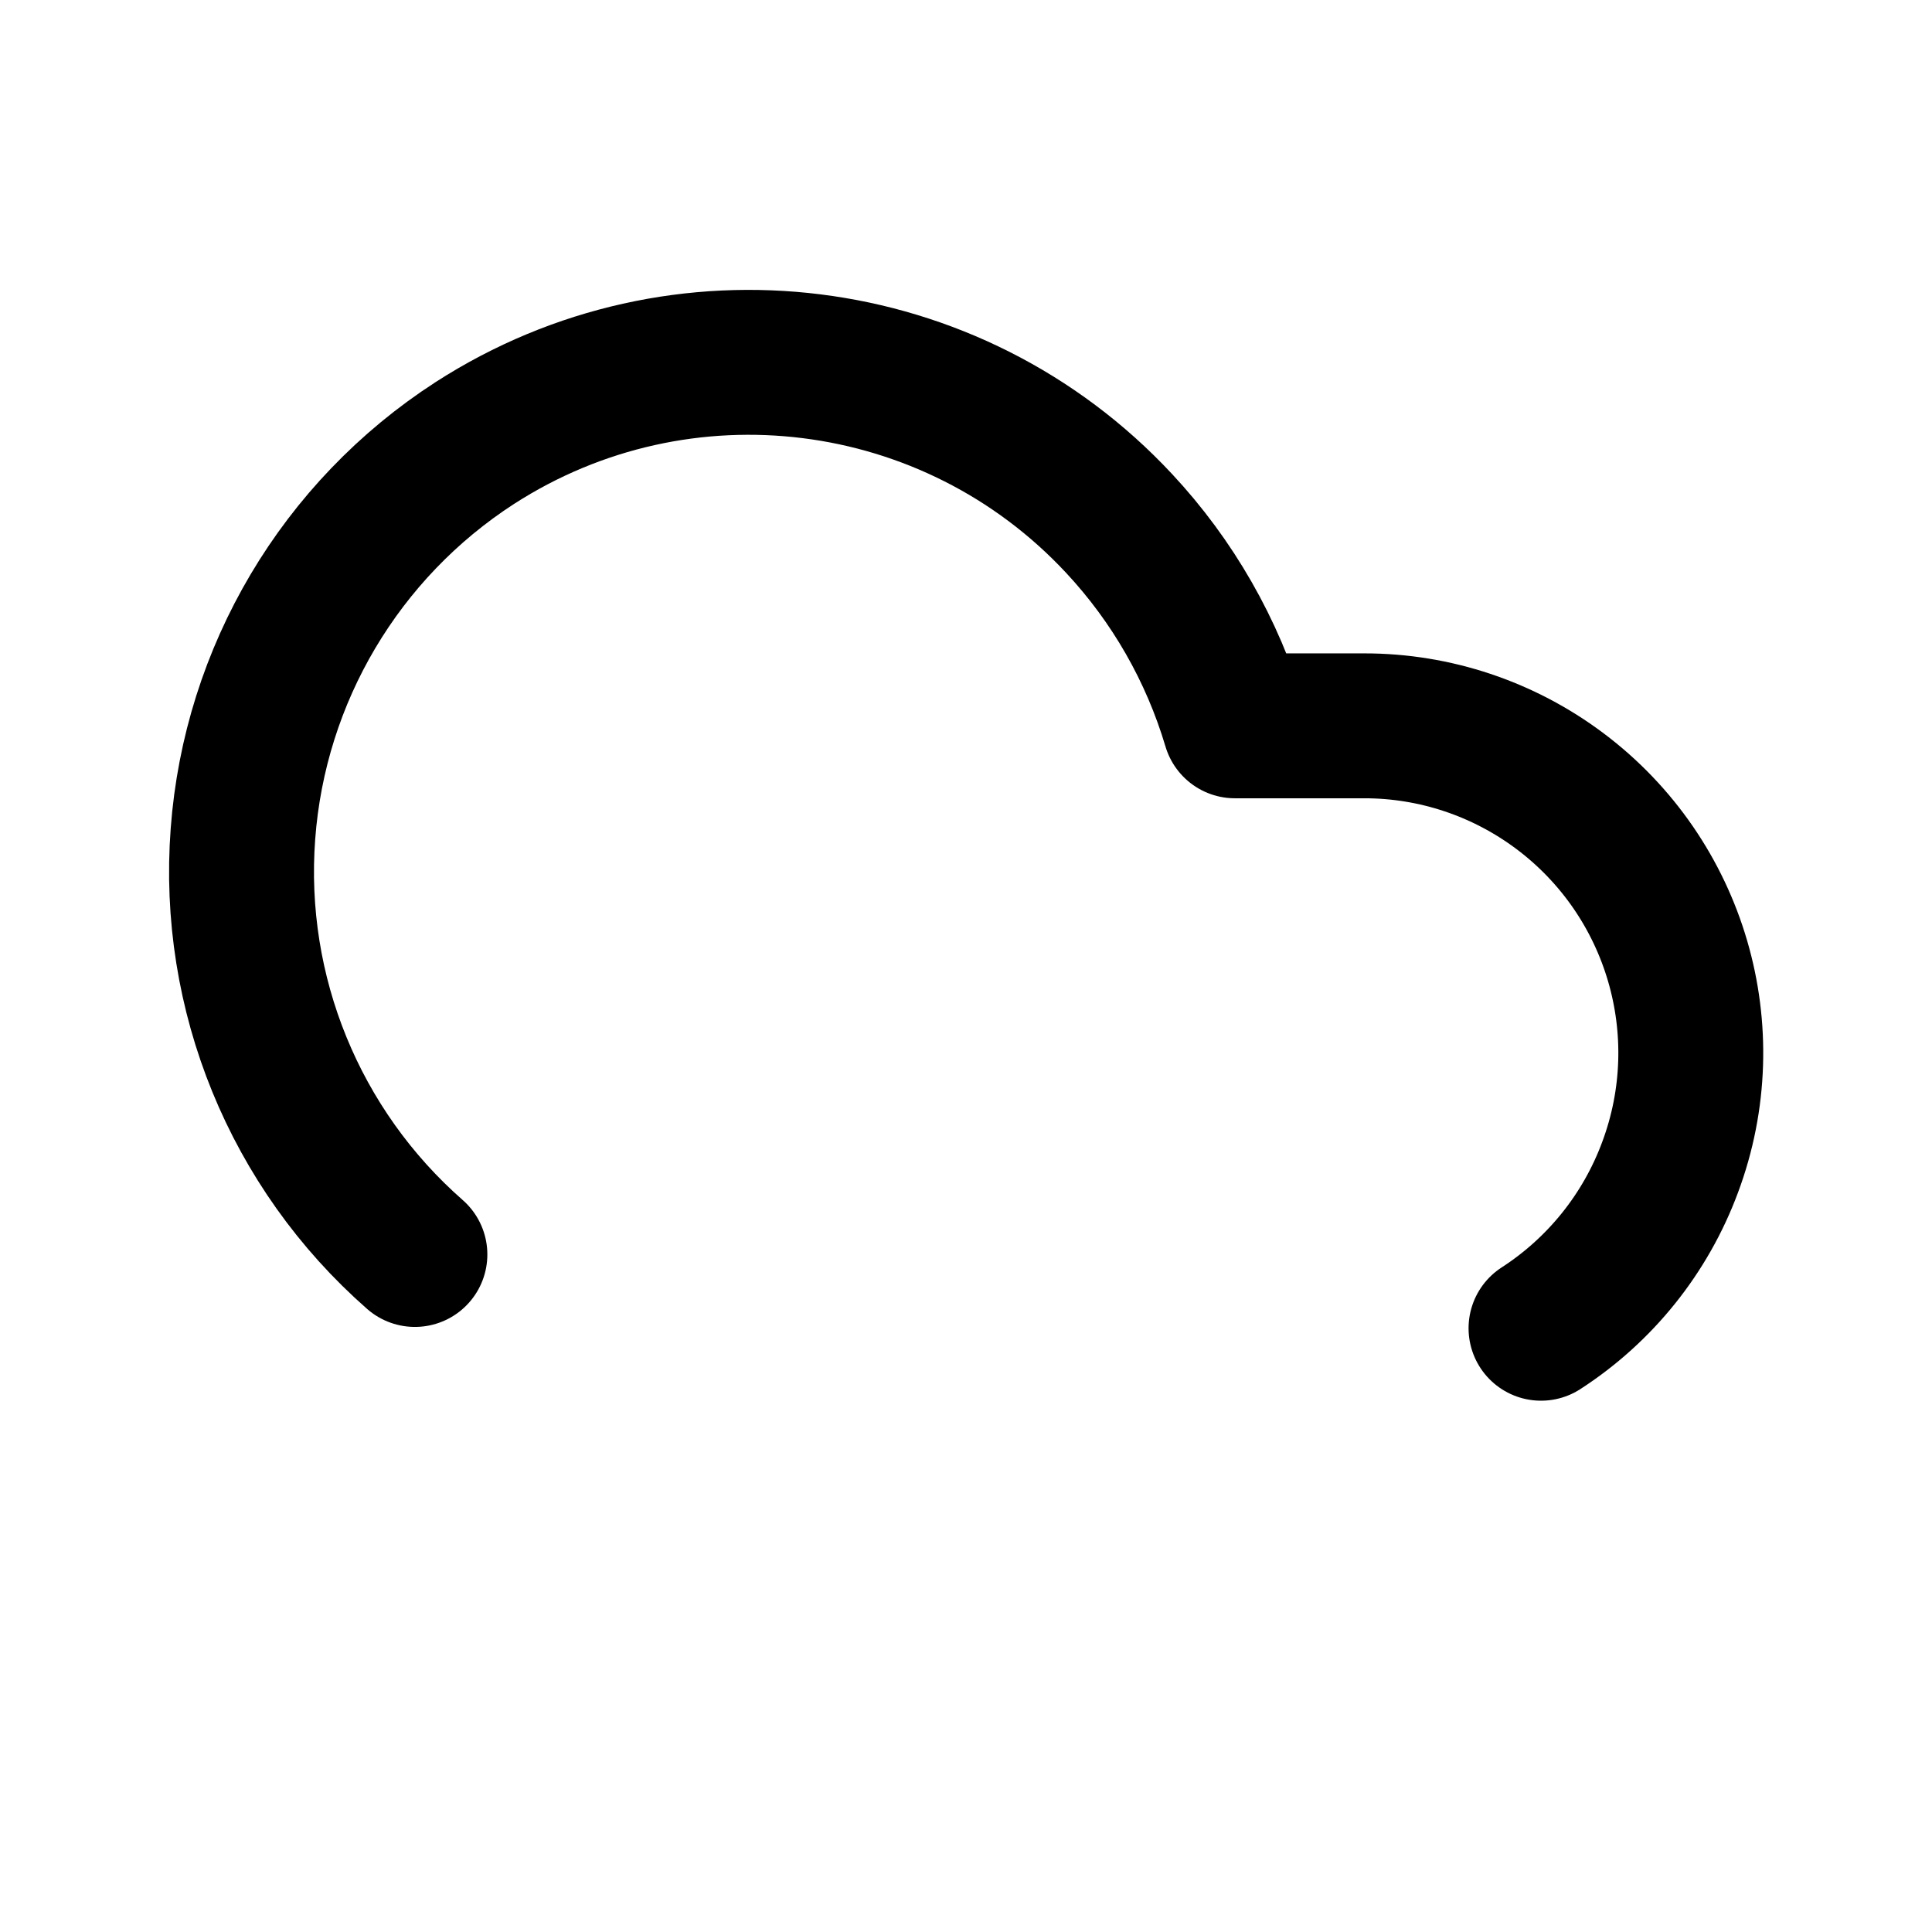
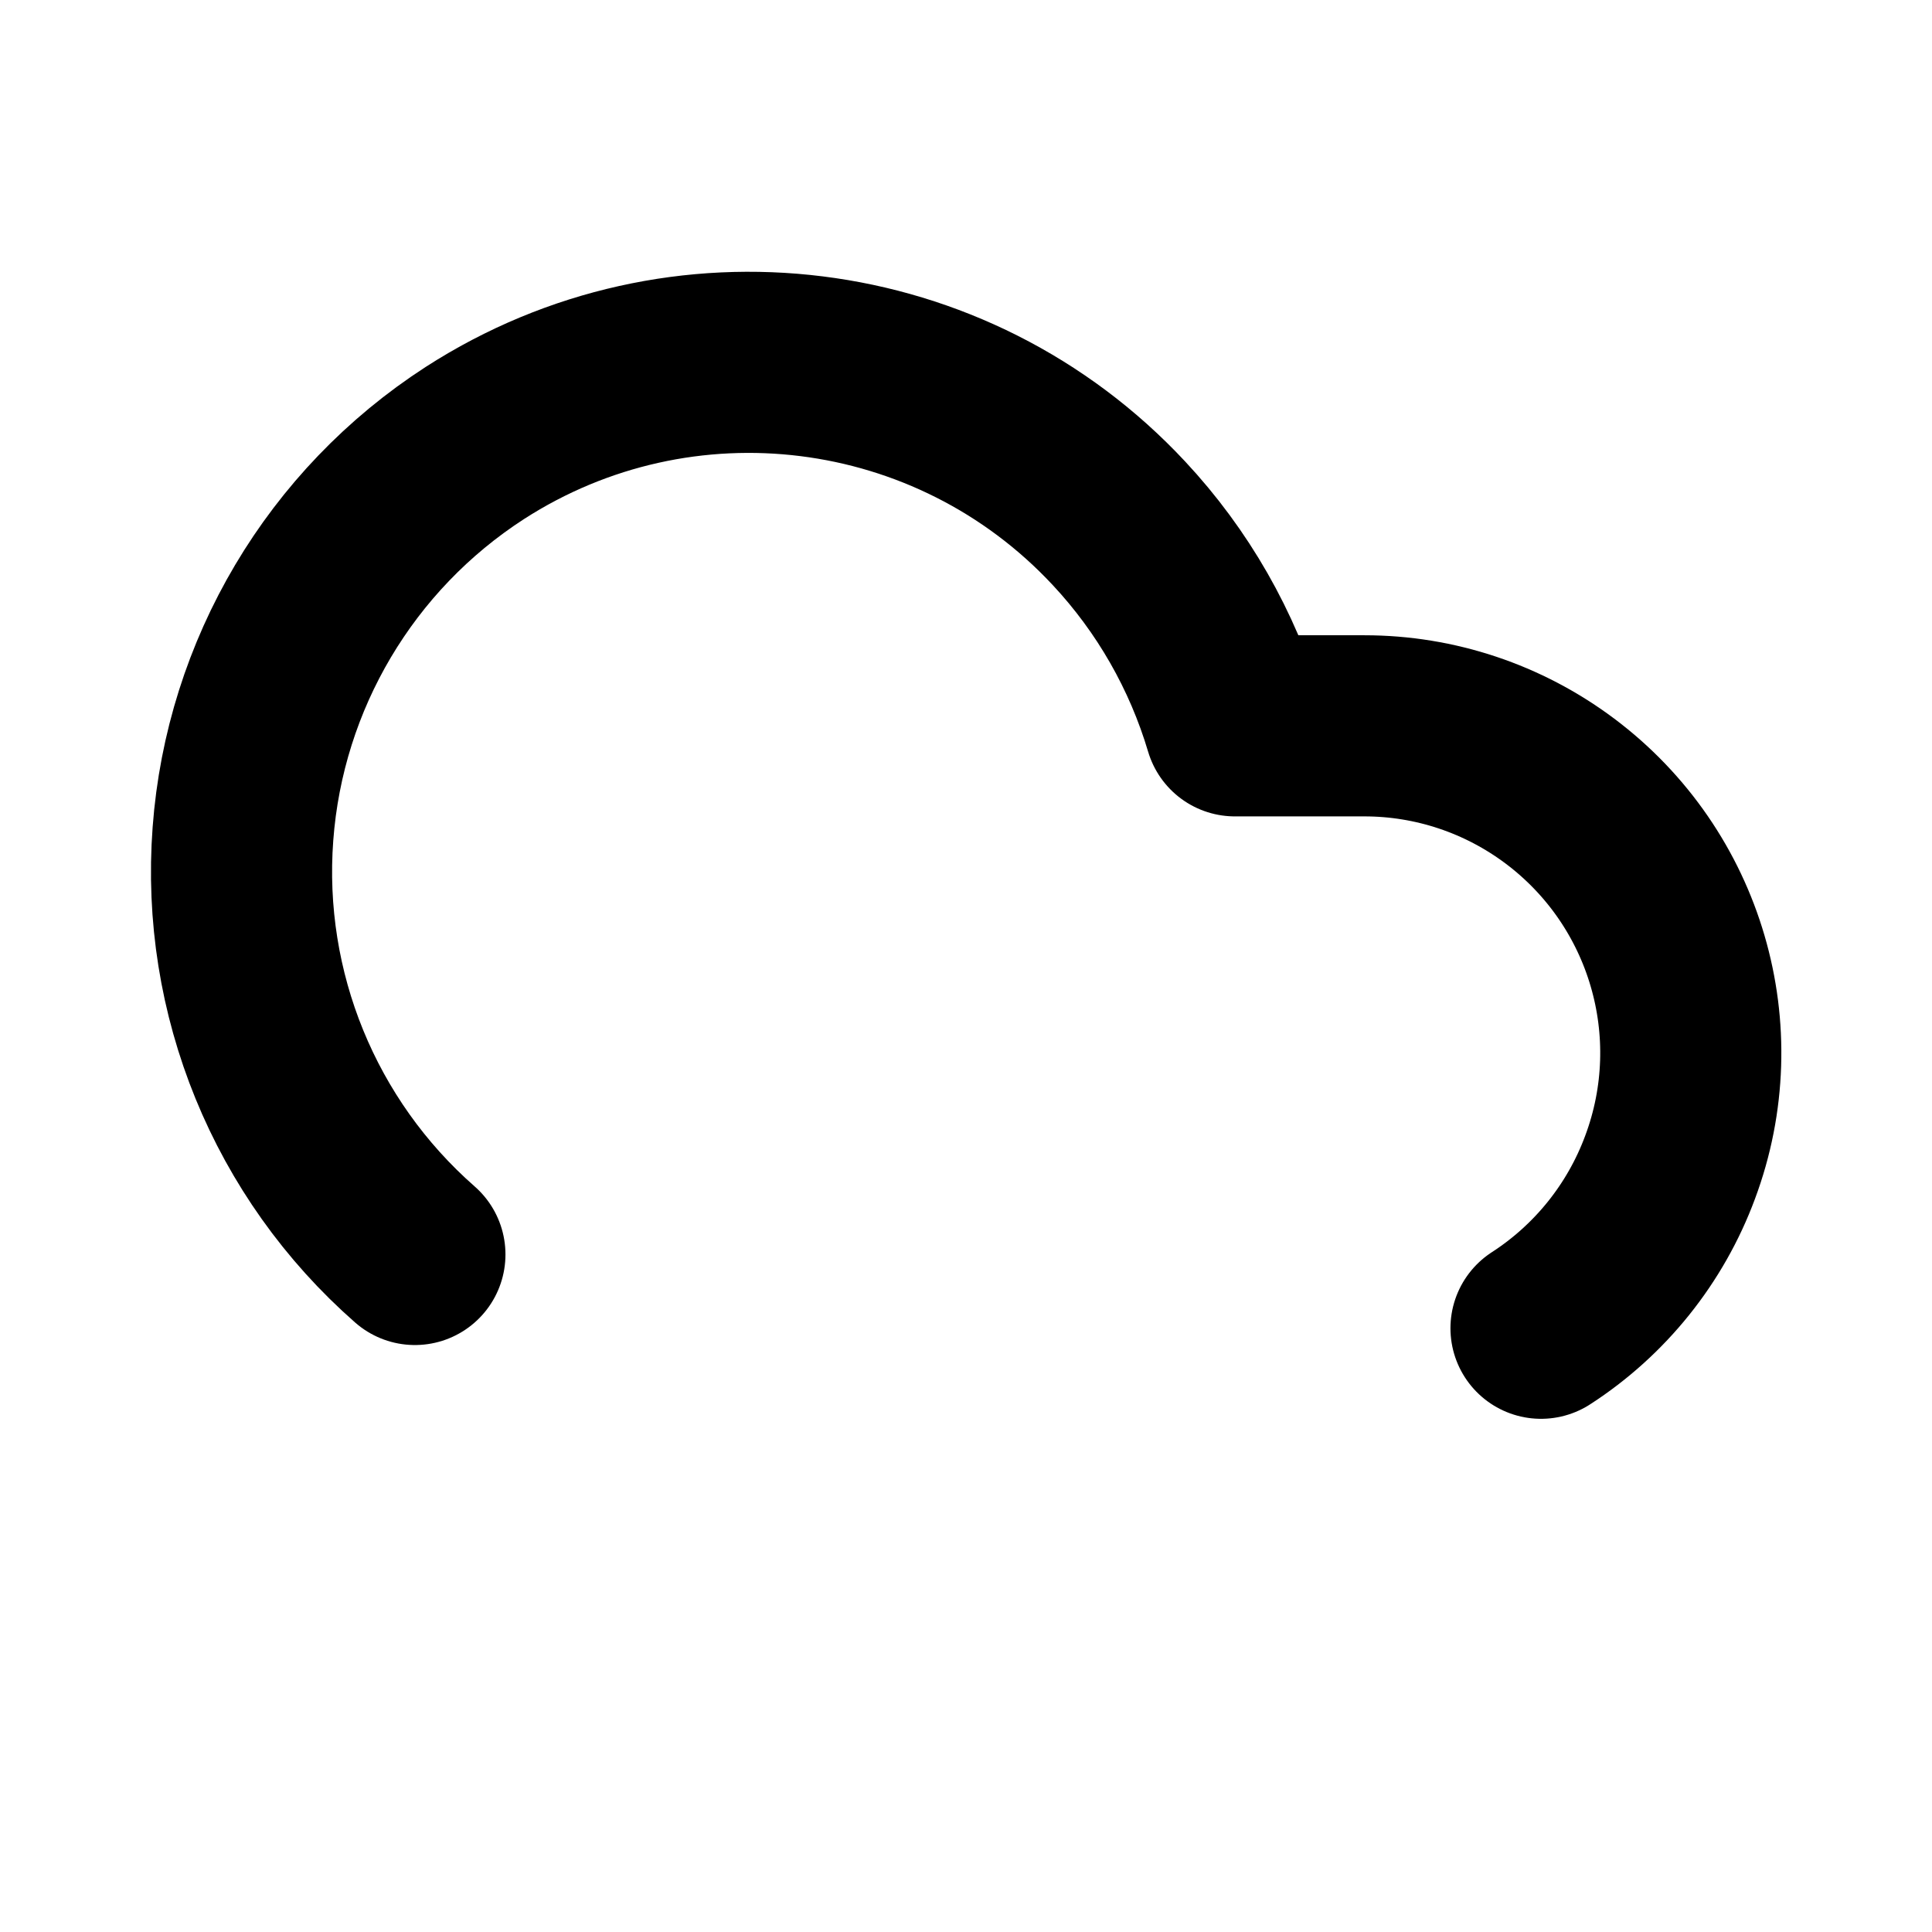
<svg xmlns="http://www.w3.org/2000/svg" width="16" height="16" viewBox="0 0 16 16" fill="none">
-   <path stroke="currentColor" stroke-linecap="round" stroke-linejoin="round" stroke-width="1.2" d="M3.436 10.389a4.215 4.215 0 0 1-1.424-3.484 4.227 4.227 0 0 1 1.92-3.236 4.19 4.19 0 0 1 5.335.665 4.22 4.22 0 0 1 .96 1.677H11.3c.584 0 1.151.19 1.618.54a2.71 2.71 0 0 1 .913 3.116A2.709 2.709 0 0 1 12.762 11" />
+   <path stroke="currentColor" stroke-linecap="round" stroke-linejoin="round" stroke-width="1.5" d="M3.436 10.389a4.215 4.215 0 0 1-1.424-3.484 4.227 4.227 0 0 1 1.92-3.236 4.19 4.19 0 0 1 5.335.665 4.22 4.22 0 0 1 .96 1.677H11.3c.584 0 1.151.19 1.618.54a2.71 2.71 0 0 1 .913 3.116A2.709 2.709 0 0 1 12.762 11" />
</svg>
